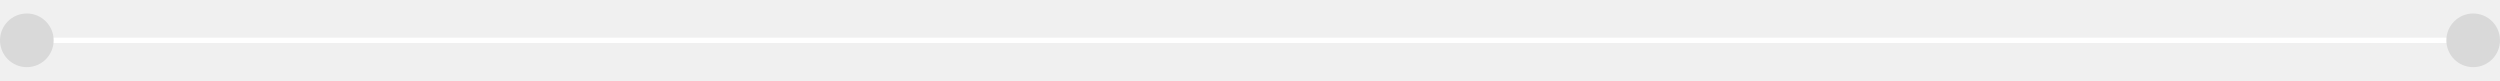
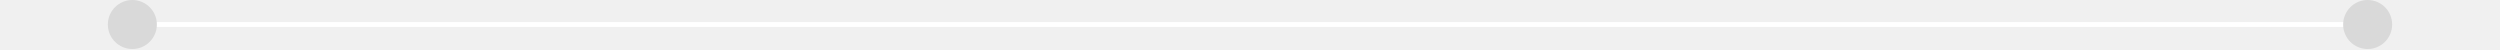
- <svg xmlns="http://www.w3.org/2000/svg" width="310" height="10" viewBox="0 0 466 10" fill="none">
+ <svg xmlns="http://www.w3.org/2000/svg" width="510" height="10" viewBox="0 0 466 10" fill="none">
  <path d="M5 5H460.5" stroke="white" />
  <circle cx="5" cy="5" r="5" fill="#D9D9D9" />
  <circle cx="461" cy="5" r="5" fill="#D9D9D9" />
</svg>
